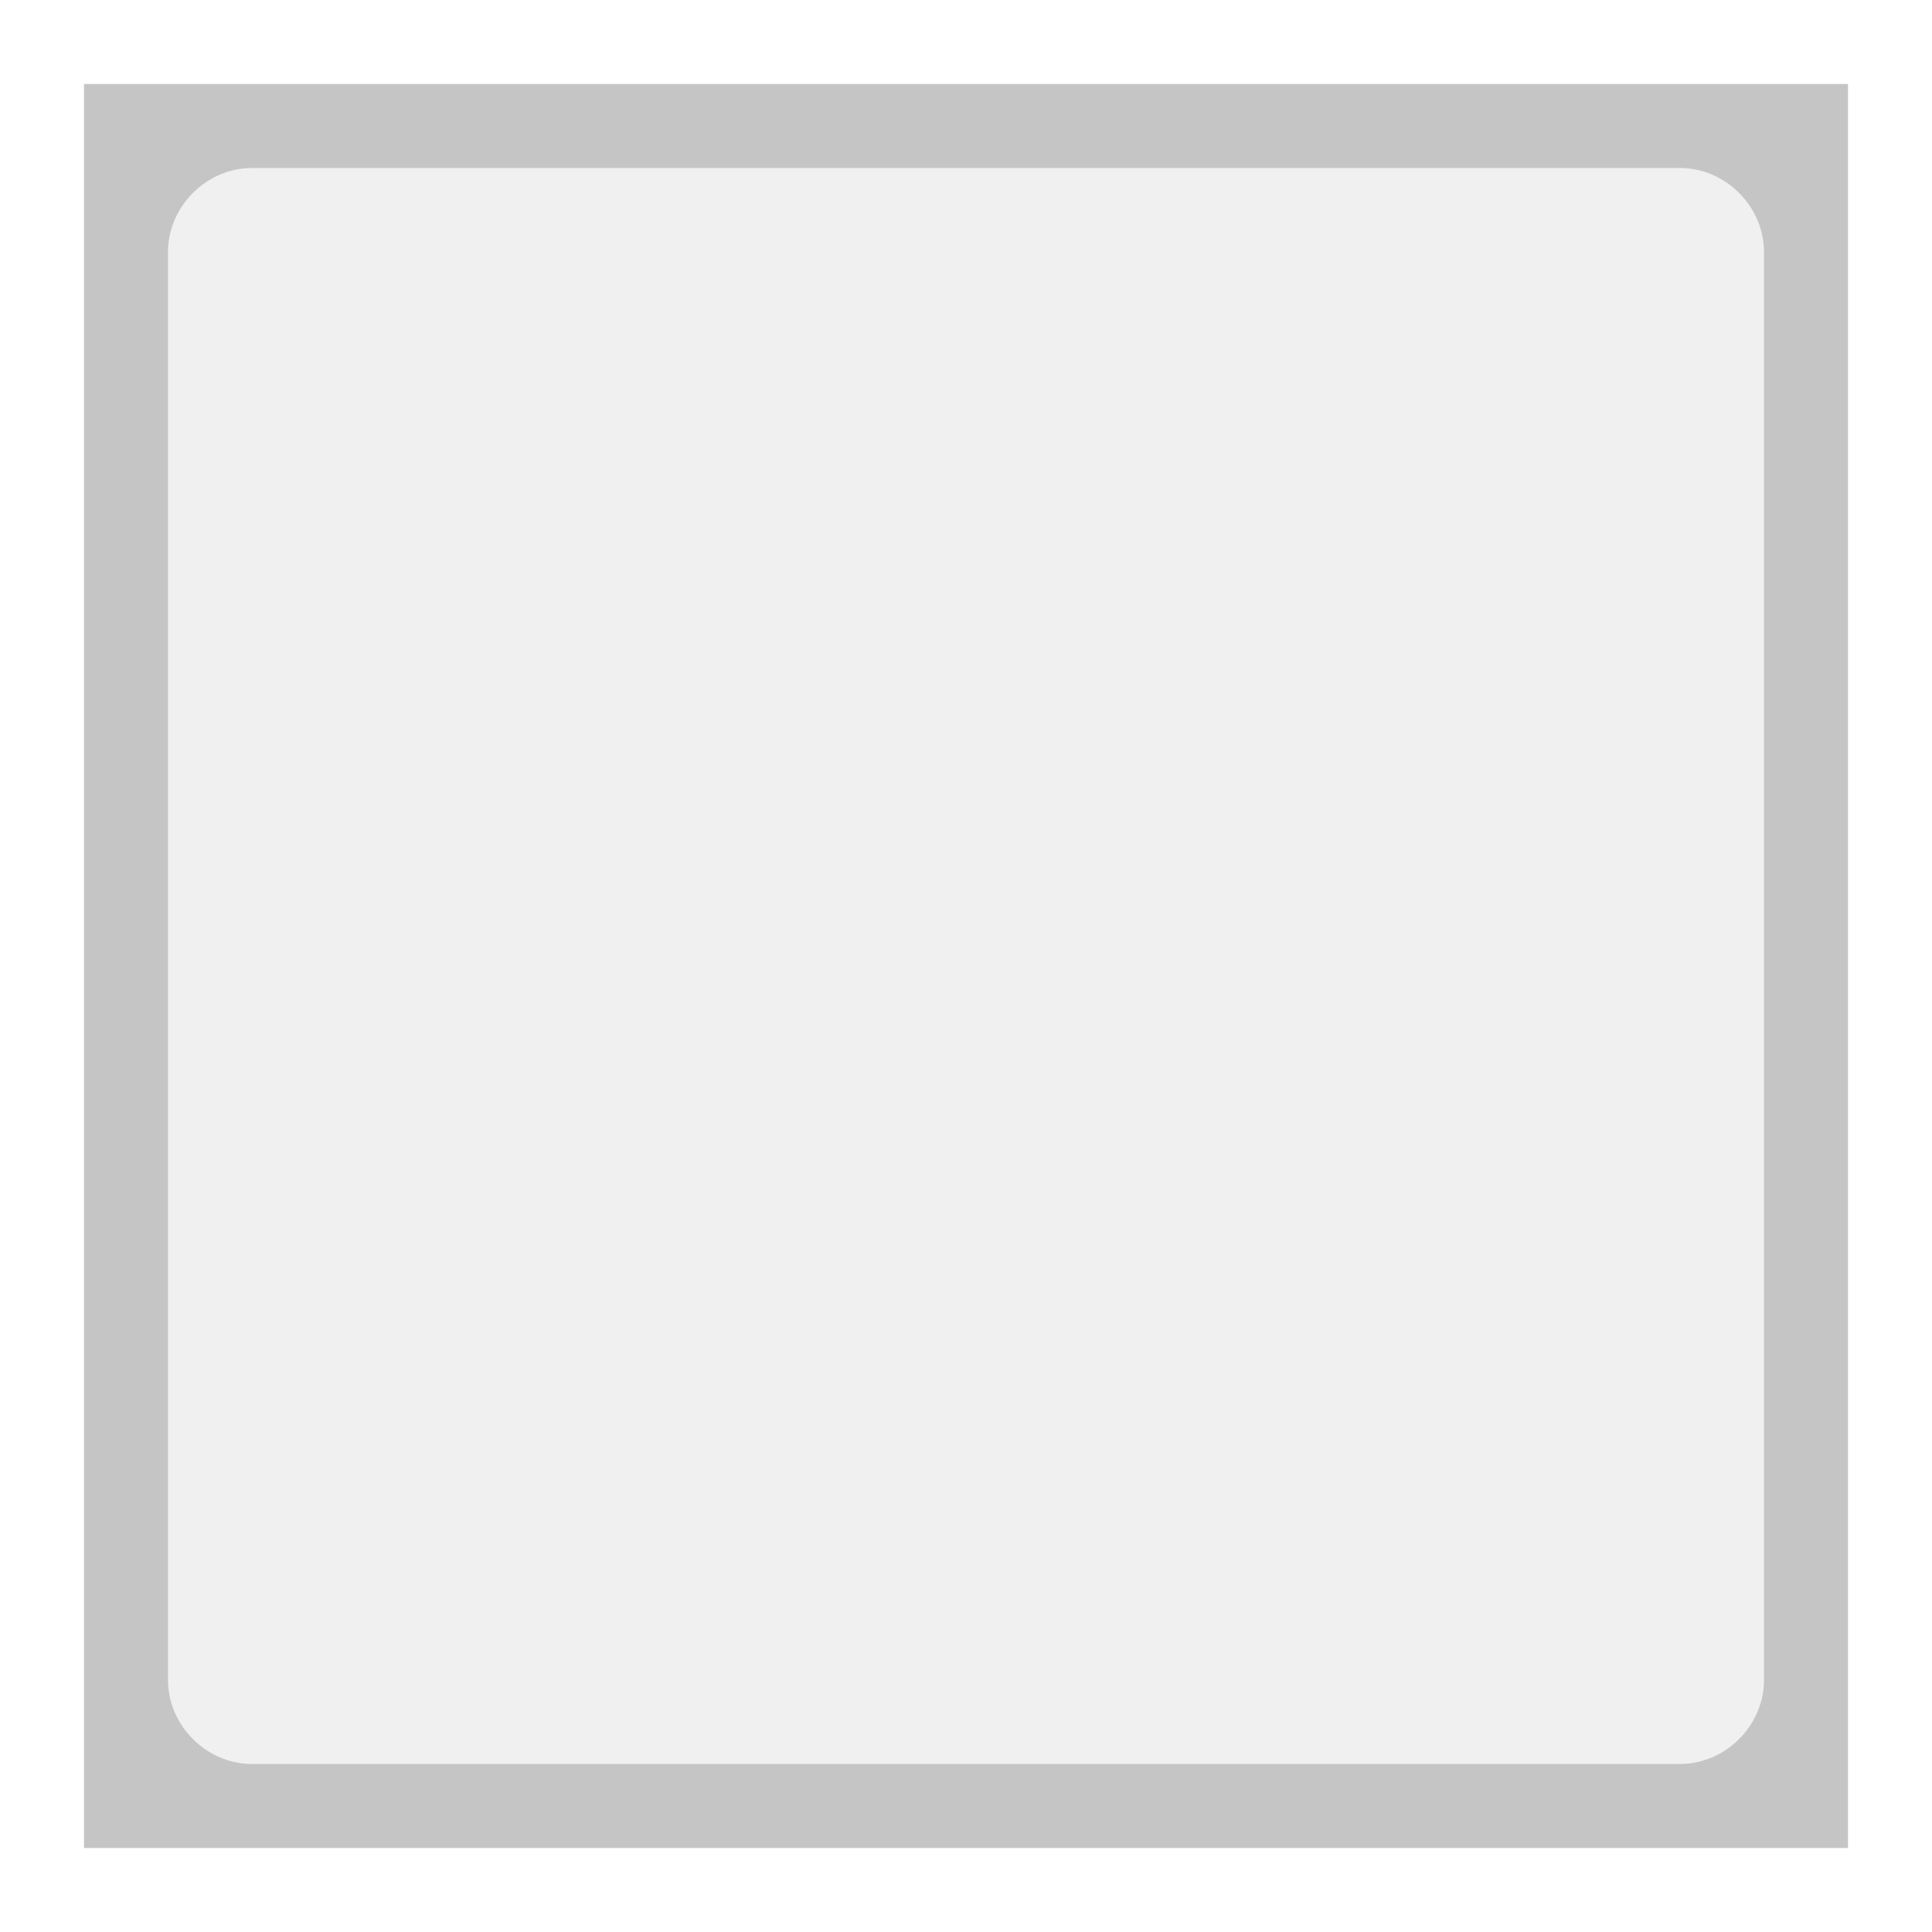
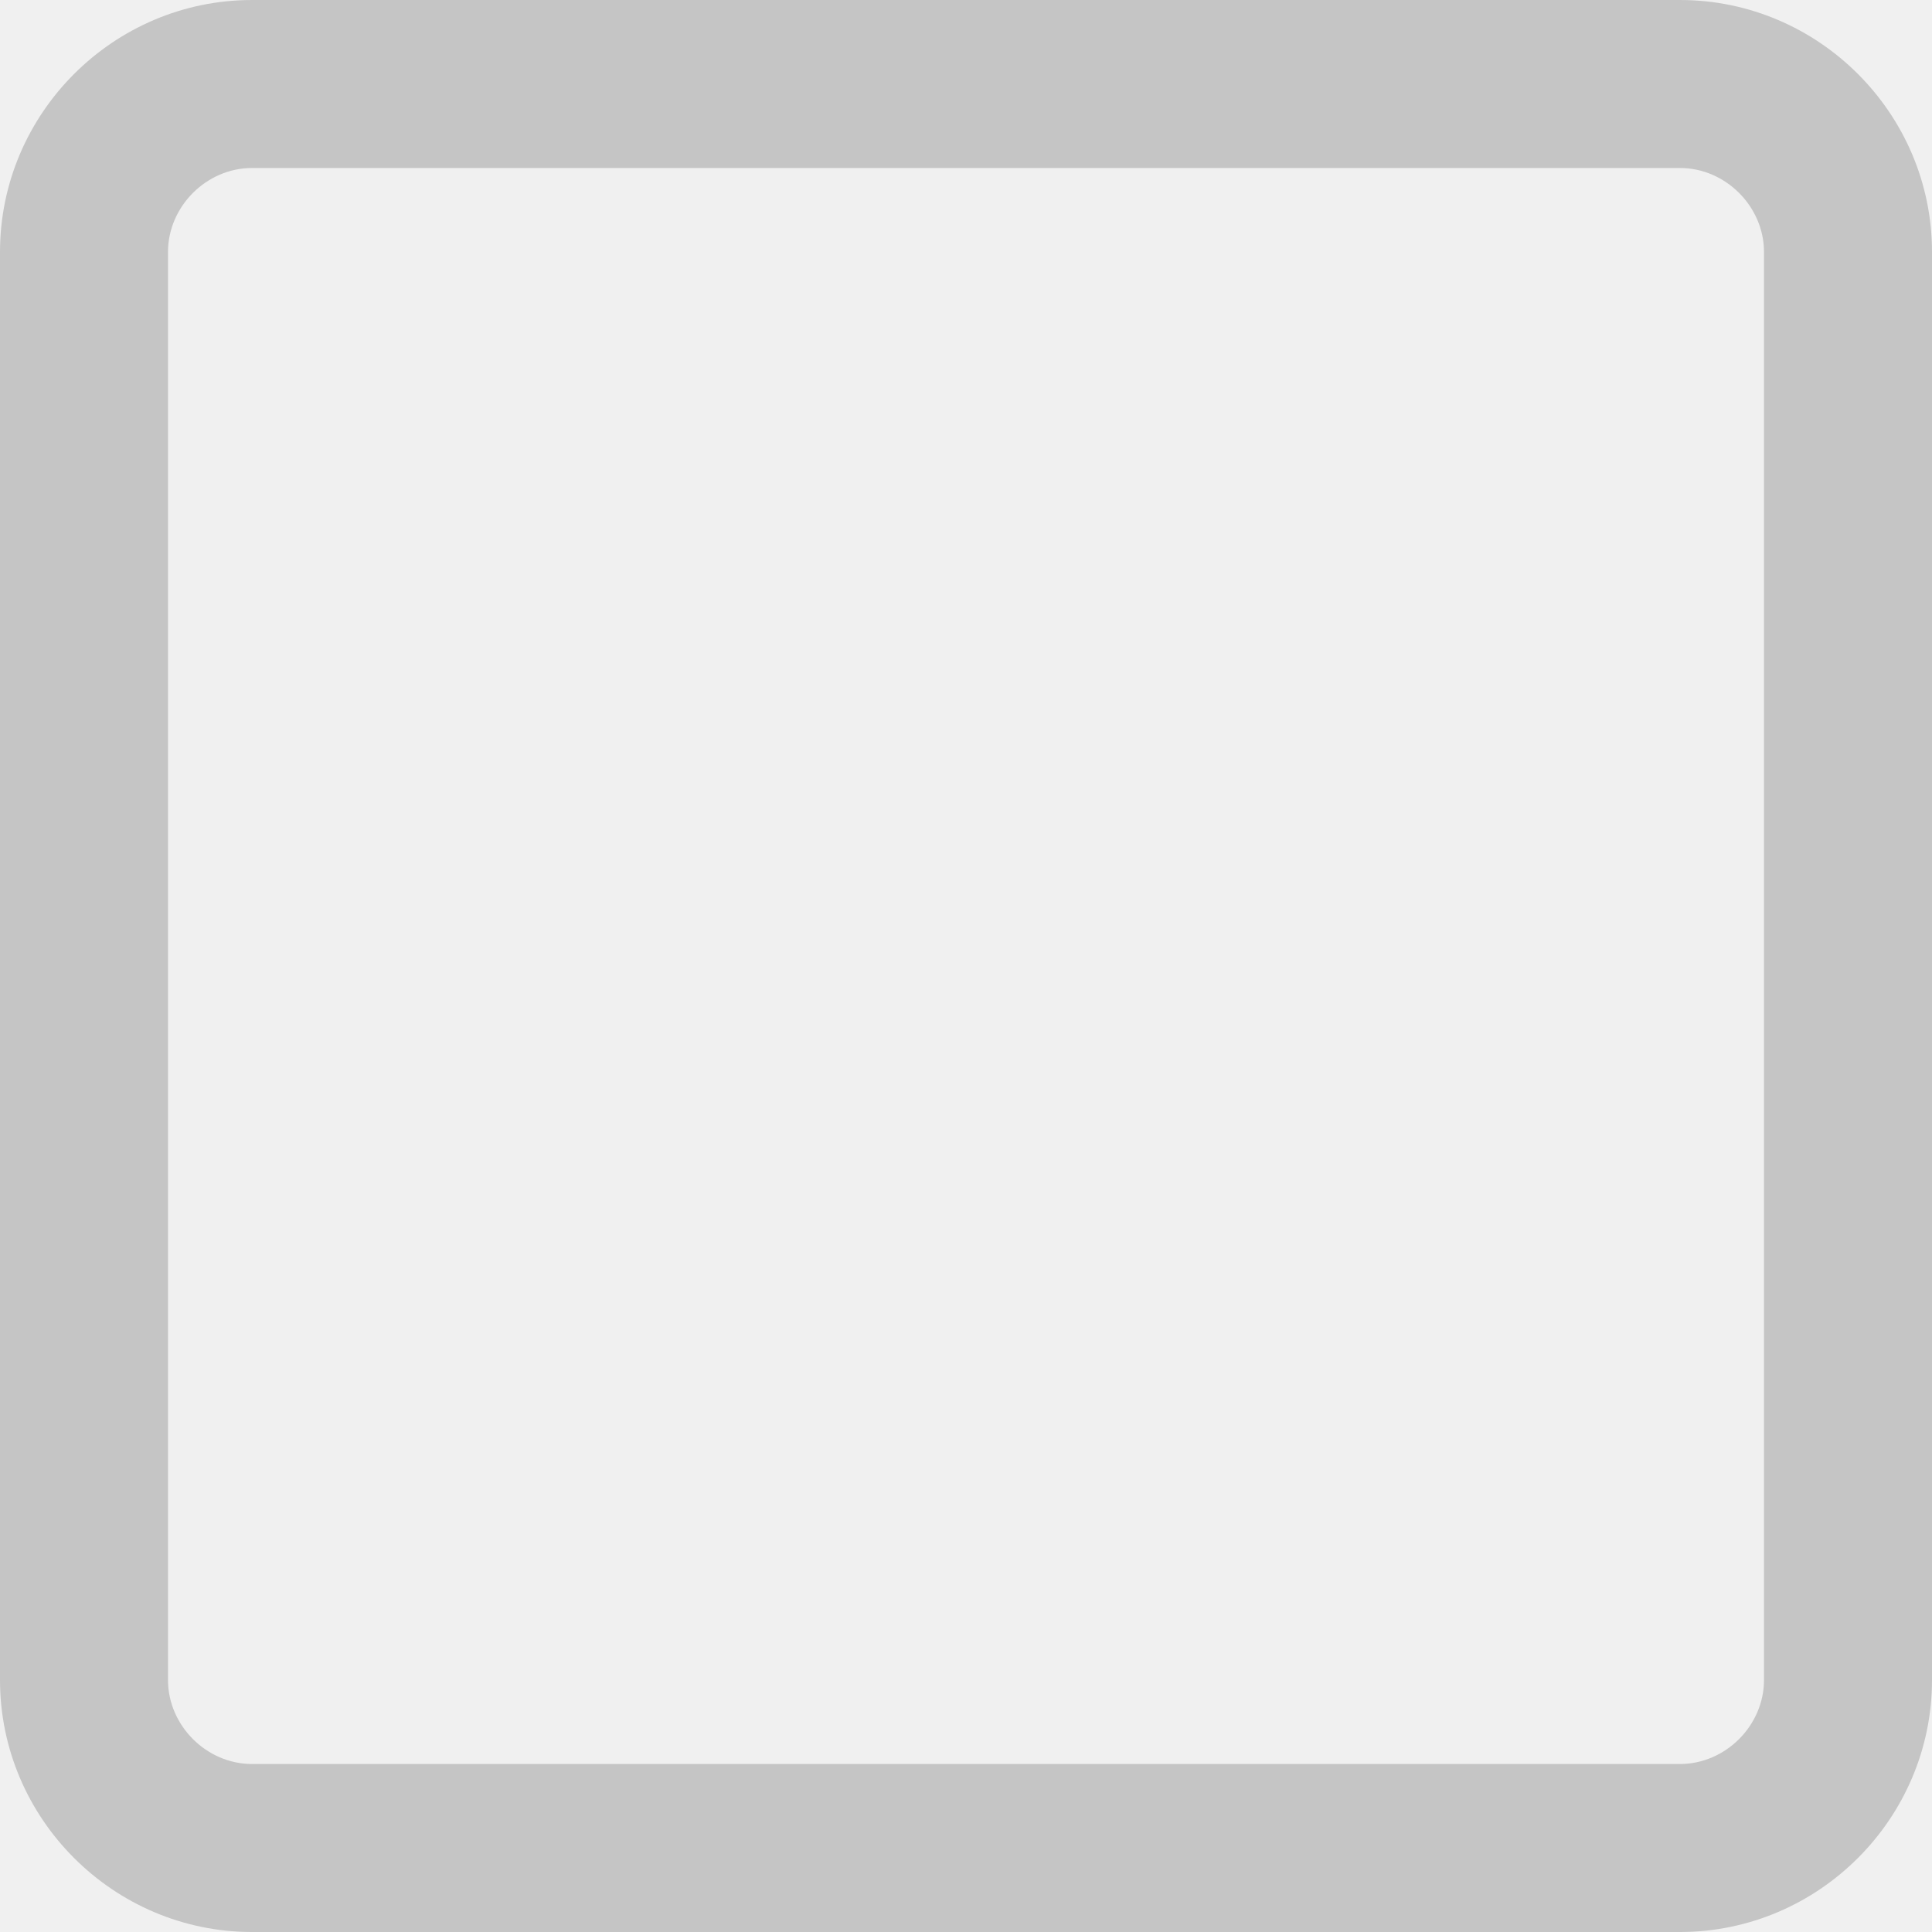
<svg xmlns="http://www.w3.org/2000/svg" width="23" height="23" viewBox="0 0 23 23" fill="none">
  <path fill-rule="evenodd" clip-rule="evenodd" d="M3 0H20C21.65 0 23 1.35 23 3V20C23 21.65 21.65 23 20 23H3C1.35 23 0 21.65 0 20V3C0 1.35 1.35 0 3 0ZM21 3C21 2.458 20.542 2 20 2H3C2.458 2 2 2.458 2 3V20C2 20.542 2.458 21 3 21H20C20.542 21 21 20.542 21 20V3Z" fill="#C5C5C5" />
-   <path d="M0 0V-1H-1V0H0ZM23 0H24V-1H23V0ZM23 23V24H24V23H23ZM0 23H-1V24H0V23ZM0 1H23V-1H0V1ZM22 0V23H24V0H22ZM23 22H0V24H23V22ZM1 23V0H-1V23H1Z" fill="white" />
</svg>
